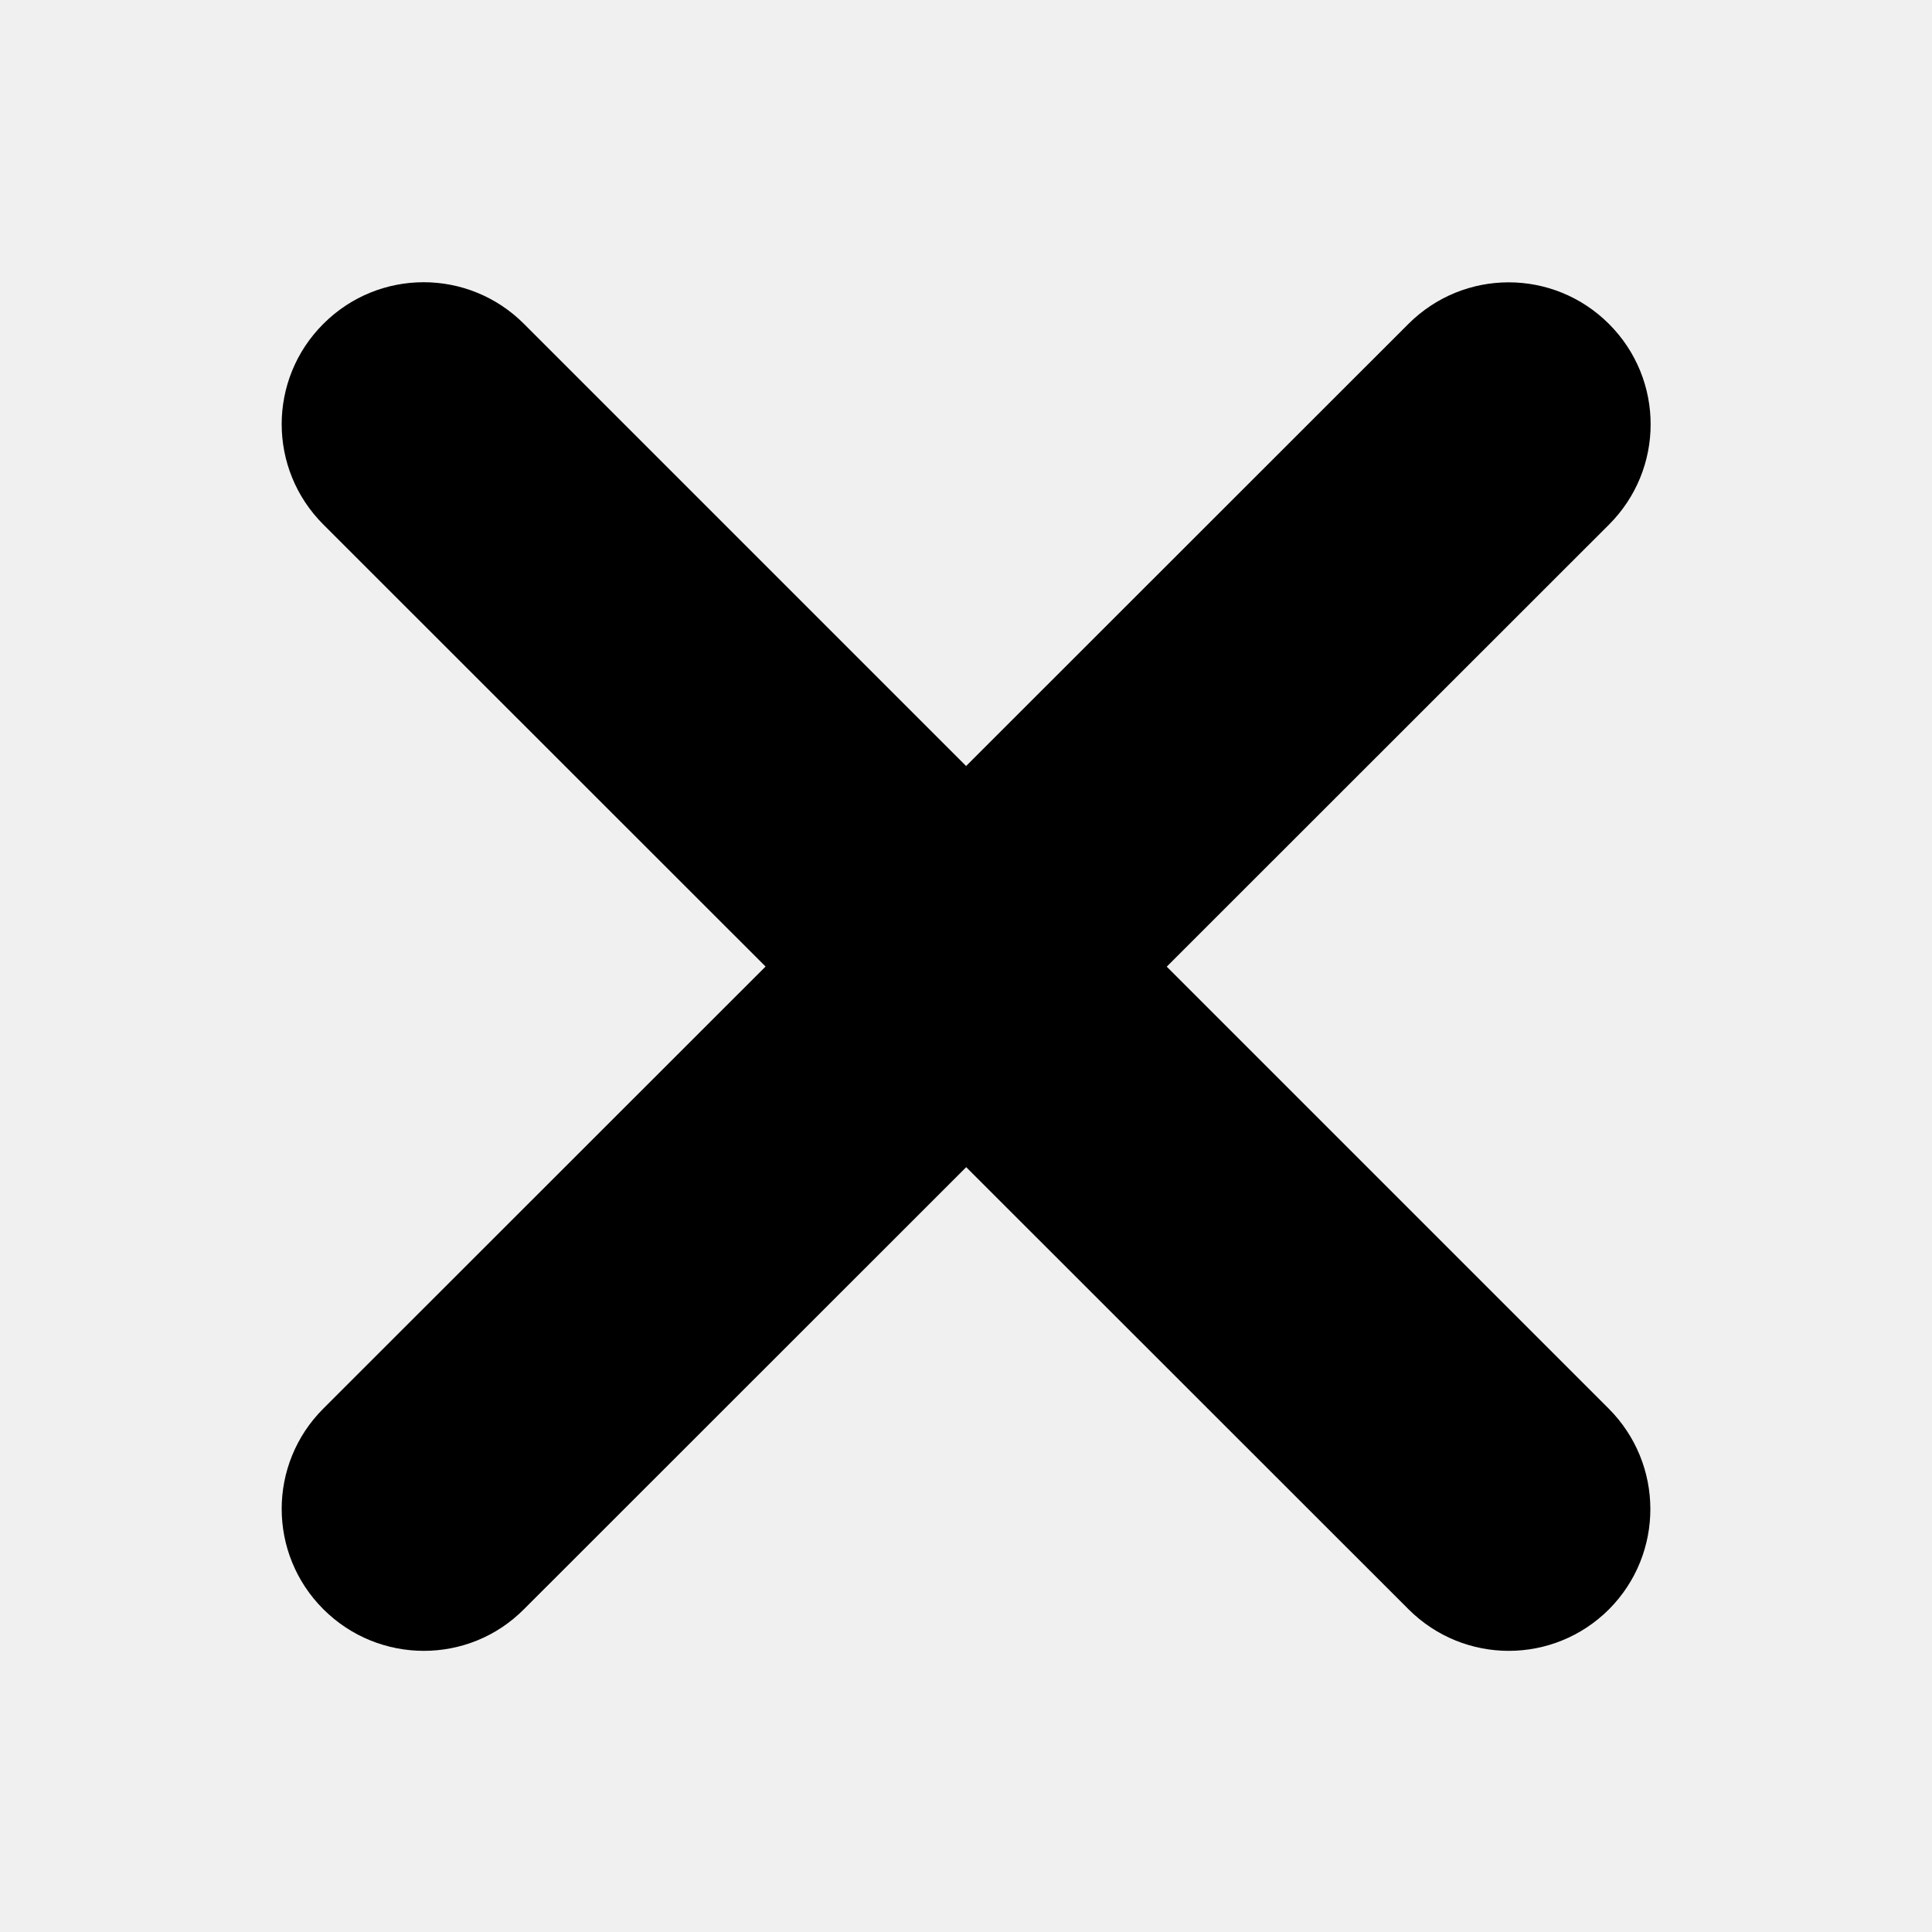
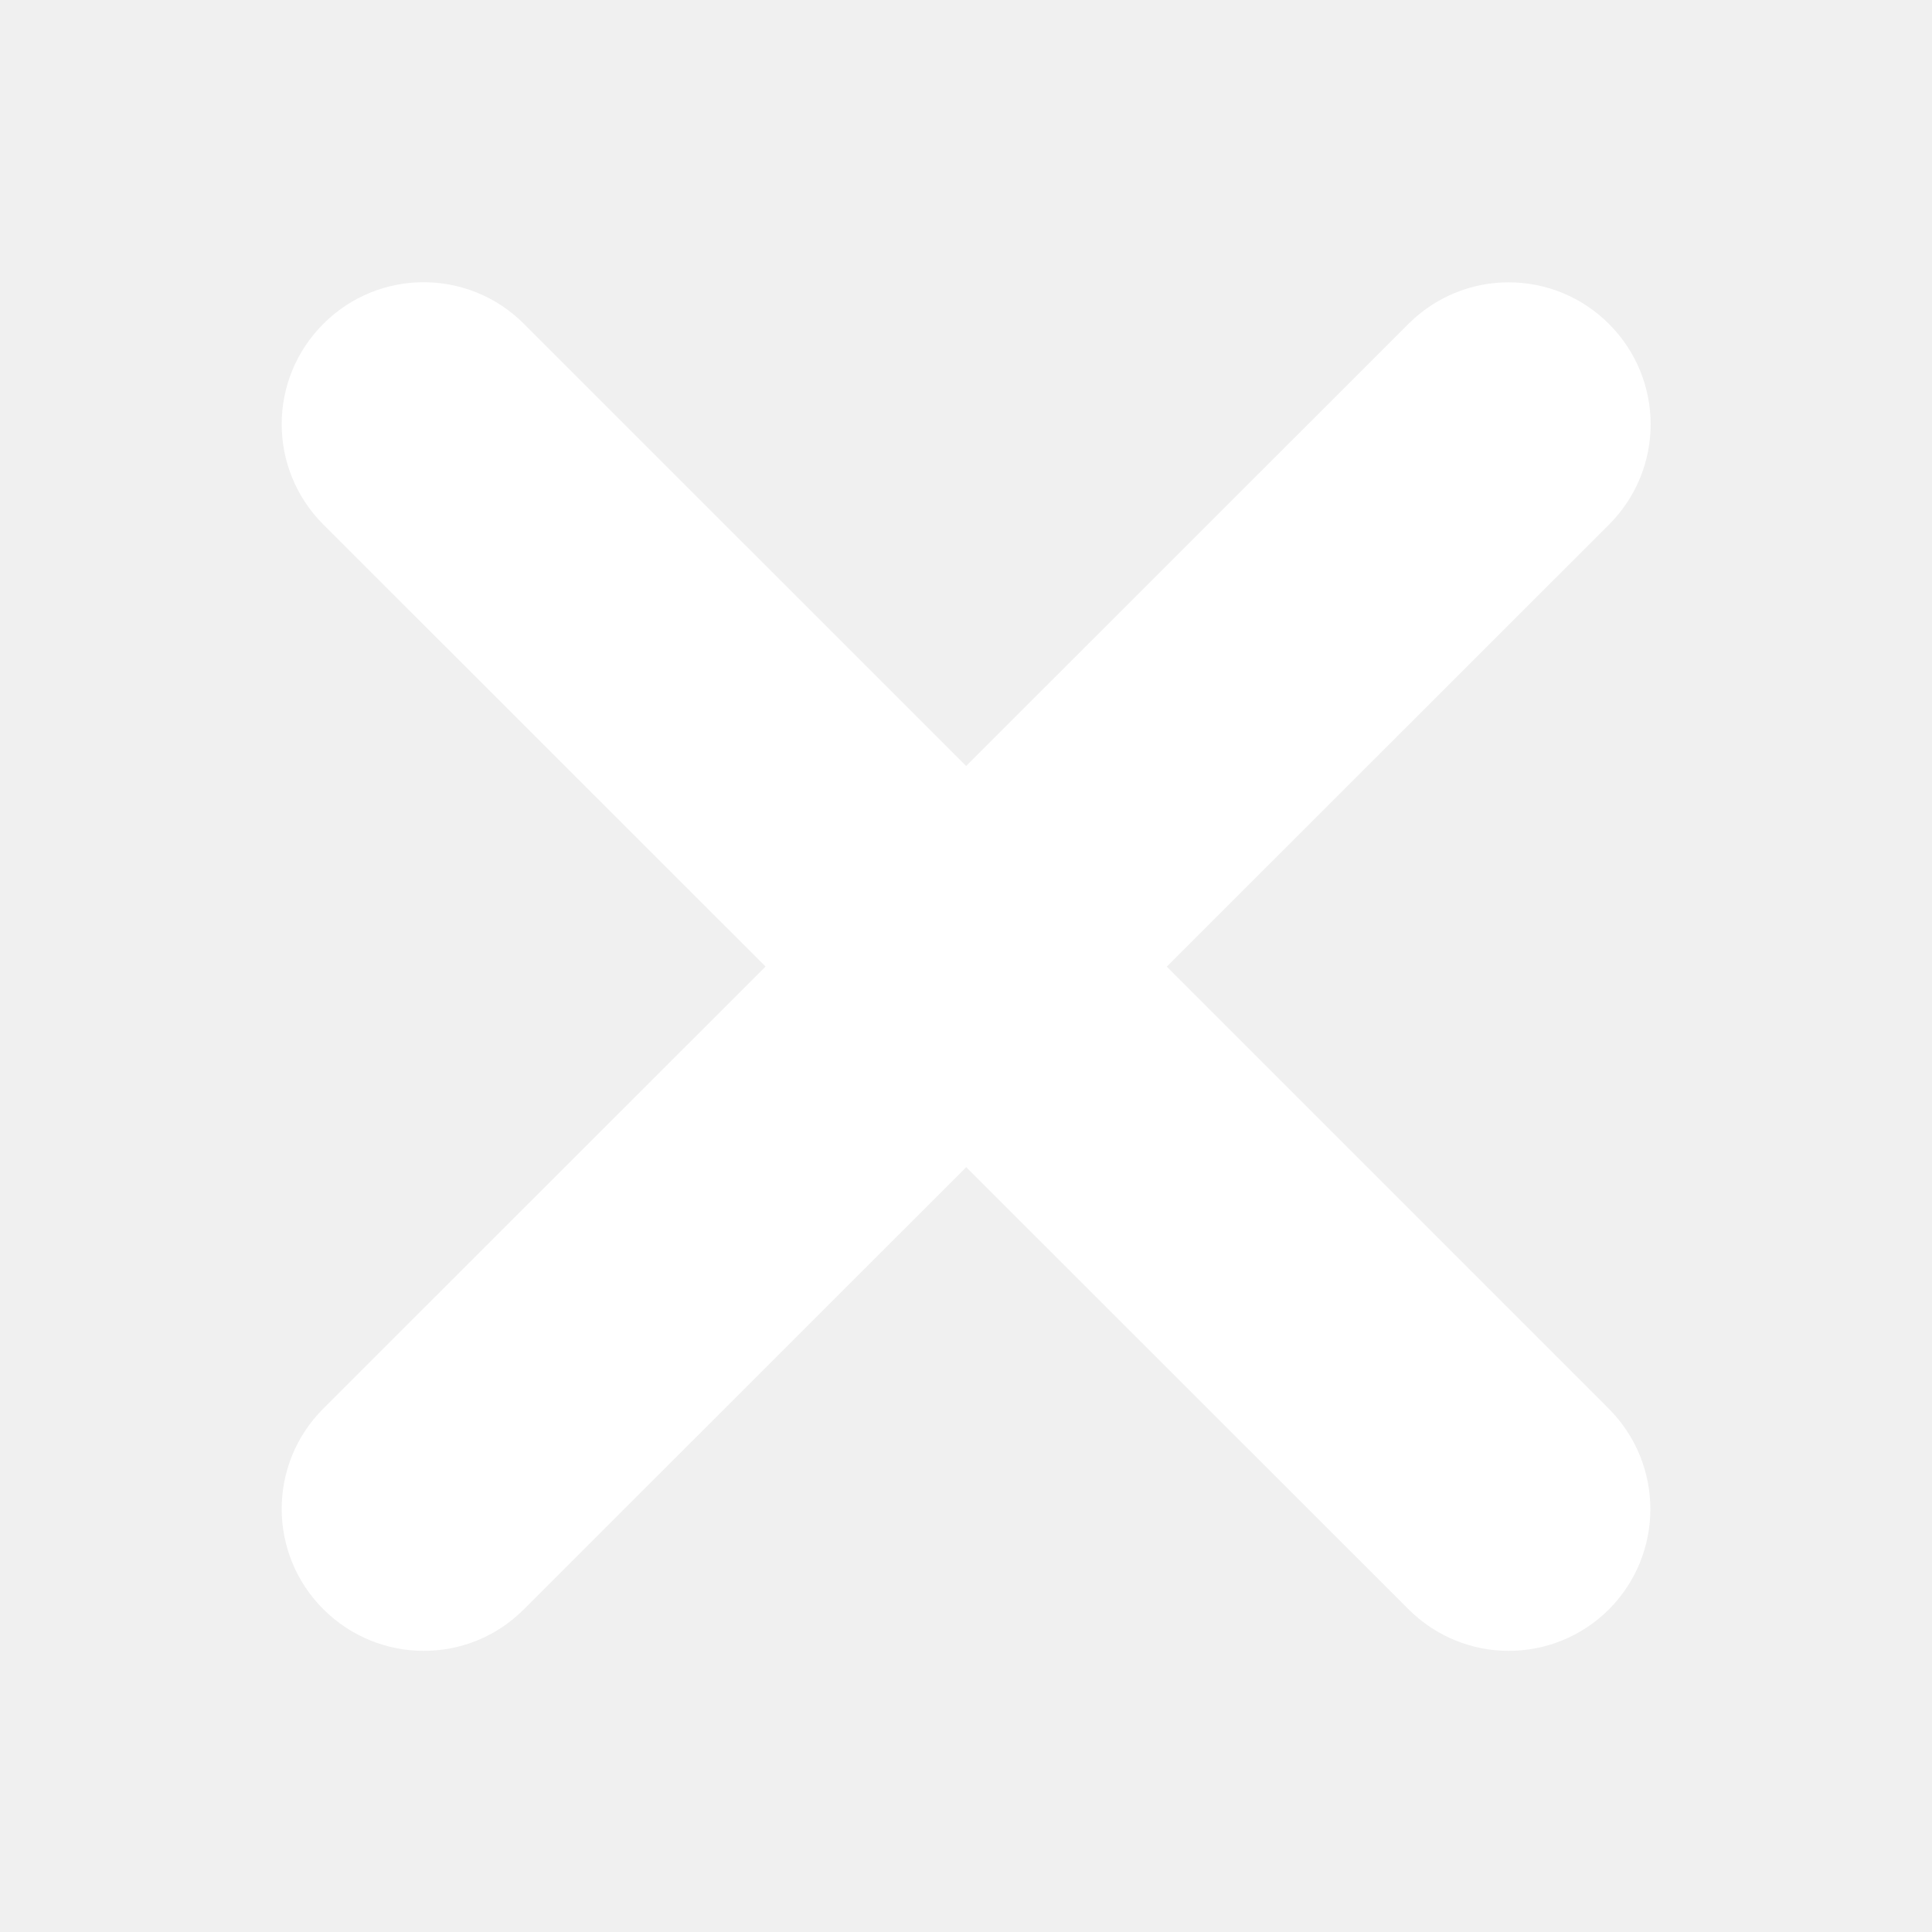
- <svg xmlns="http://www.w3.org/2000/svg" fill="#000000" height="800px" width="800px" version="1.1" id="Layer_1" viewBox="0 0 1792 1792" xml:space="preserve">
+ <svg xmlns="http://www.w3.org/2000/svg" fill="#ffffff" height="800px" width="800px" version="1.1" id="Layer_1" viewBox="0 0 1792 1792" xml:space="preserve">
  <path d="M1082.2,896.6l410.2-410c51.5-51.5,51.5-134.6,0-186.1s-134.6-51.5-186.1,0l-410.2,410L486,300.4  c-51.5-51.5-134.6-51.5-186.1,0s-51.5,134.6,0,186.1l410.2,410l-410.2,410c-51.5,51.5-51.5,134.6,0,186.1  c51.6,51.5,135,51.5,186.1,0l410.2-410l410.2,410c51.5,51.5,134.6,51.5,186.1,0c51.1-51.5,51.1-134.6-0.5-186.2L1082.2,896.6z" />
</svg>
